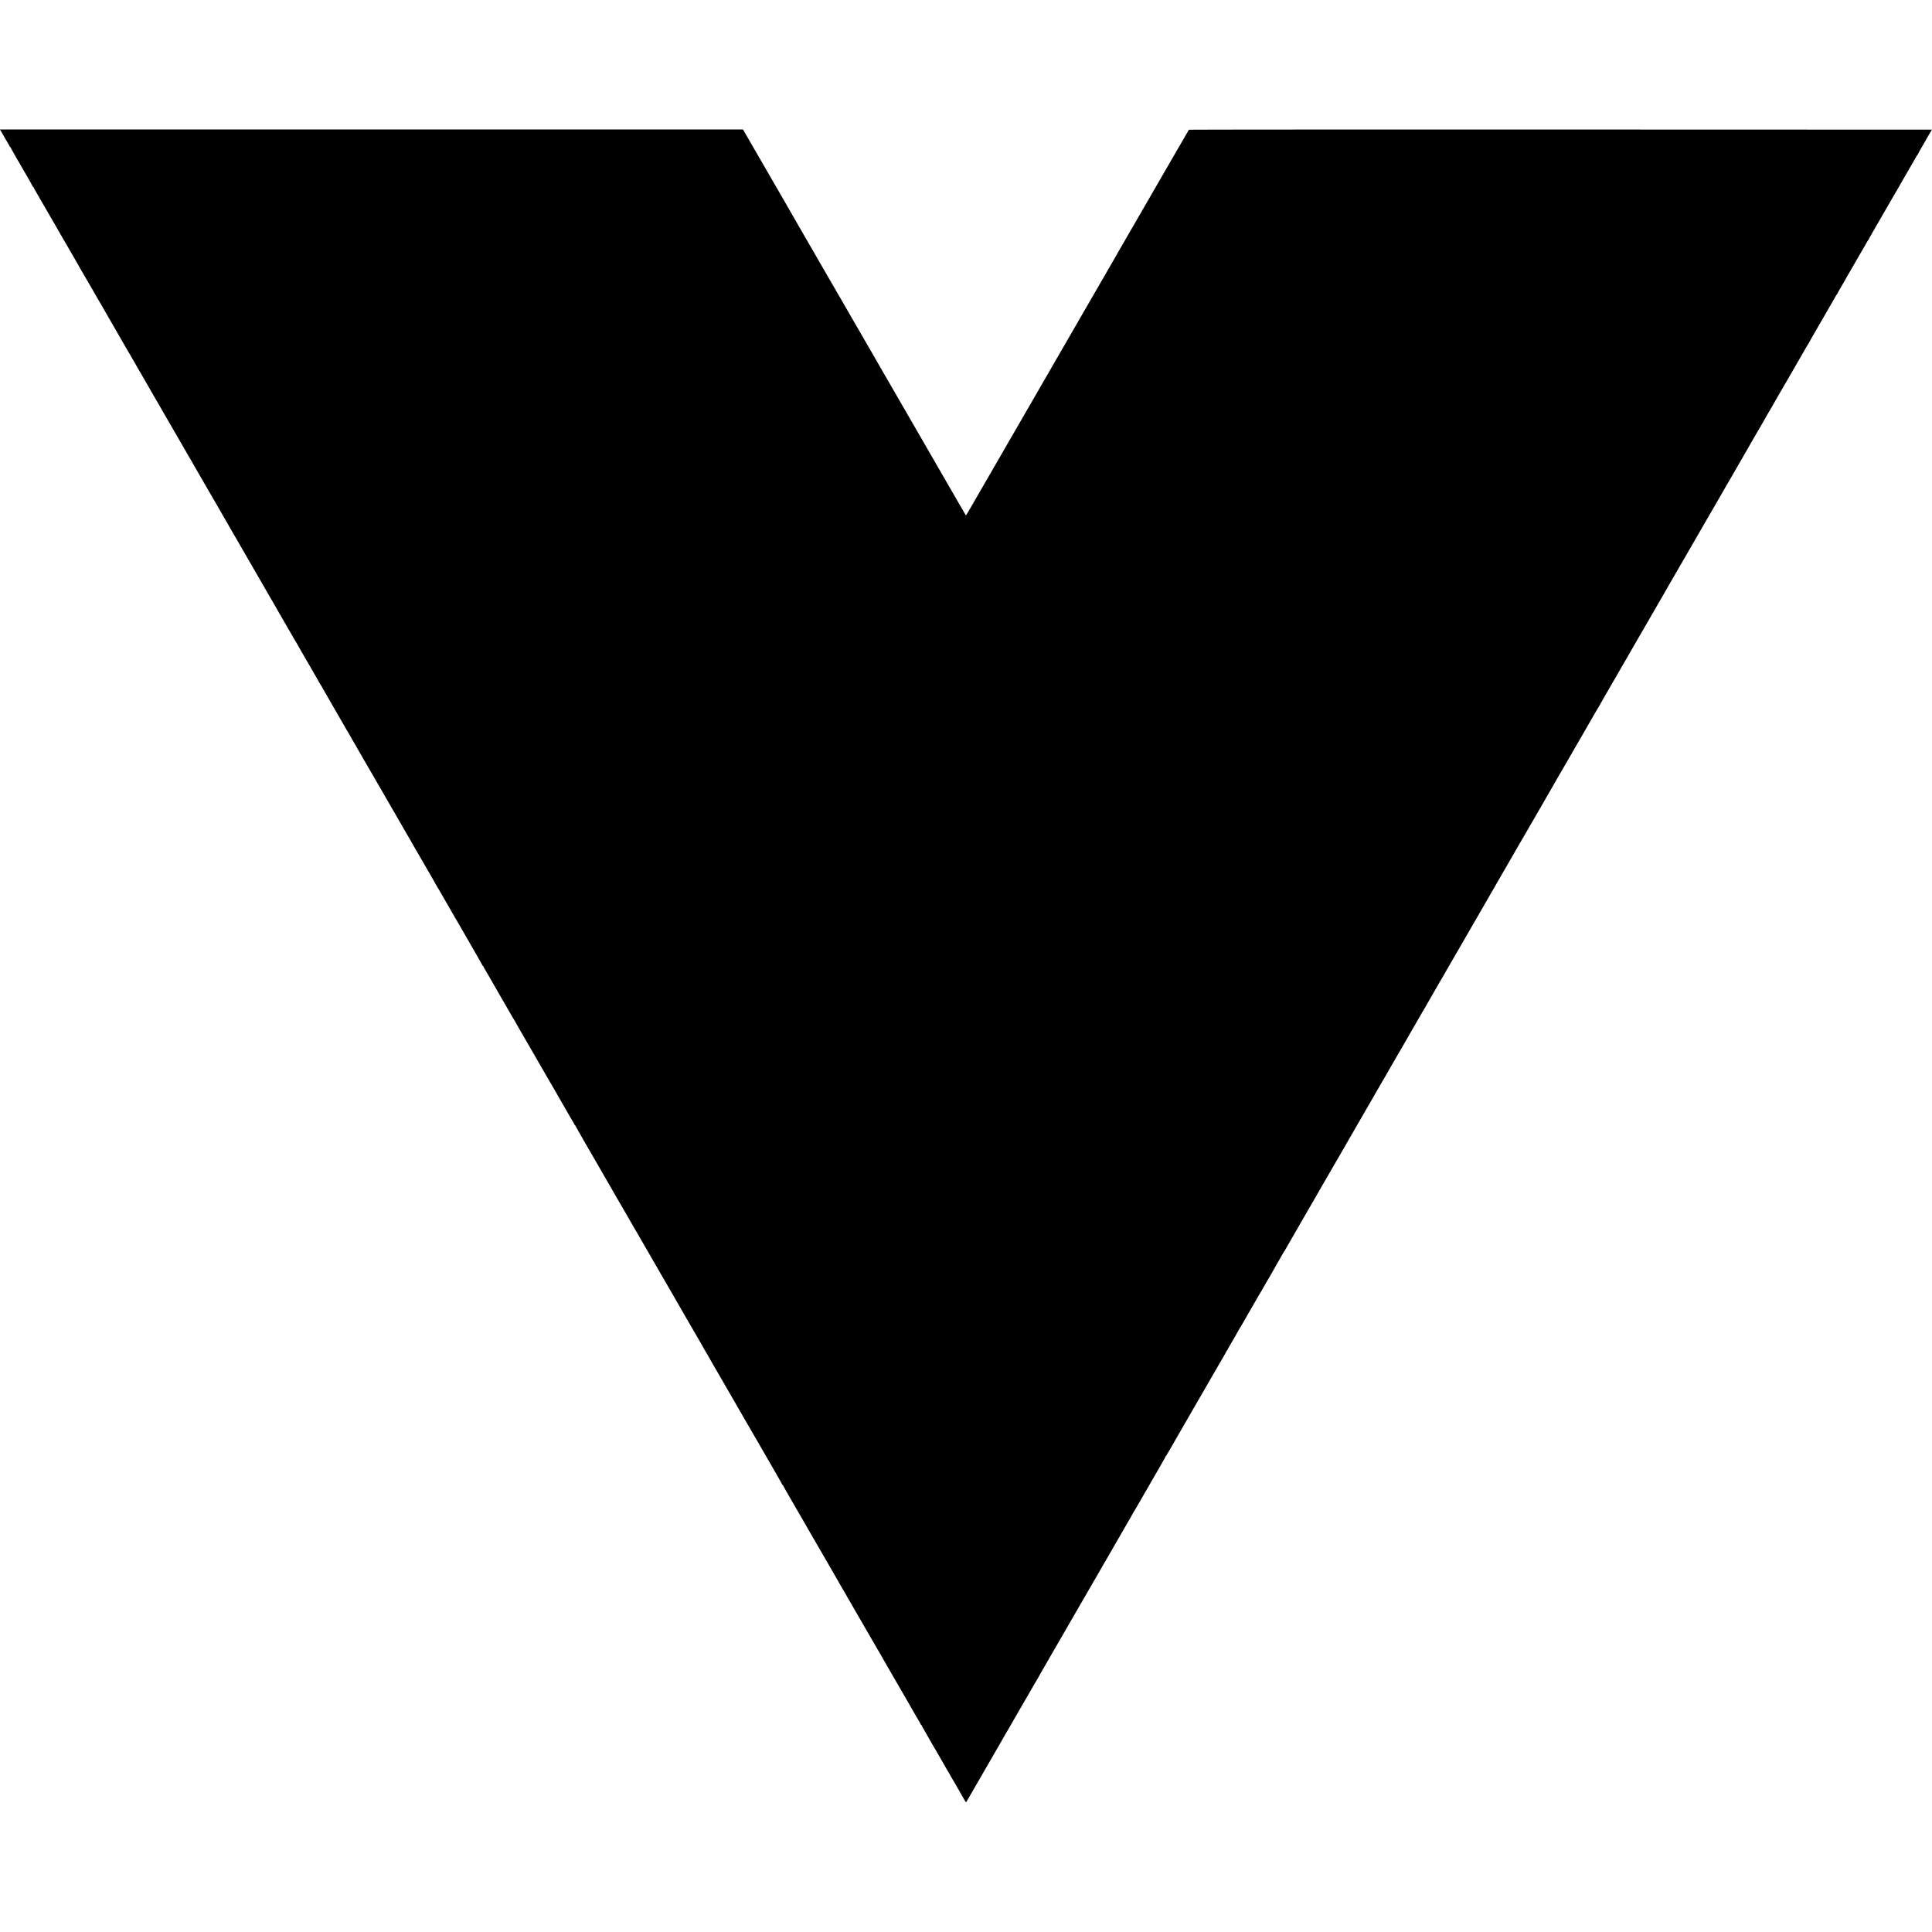
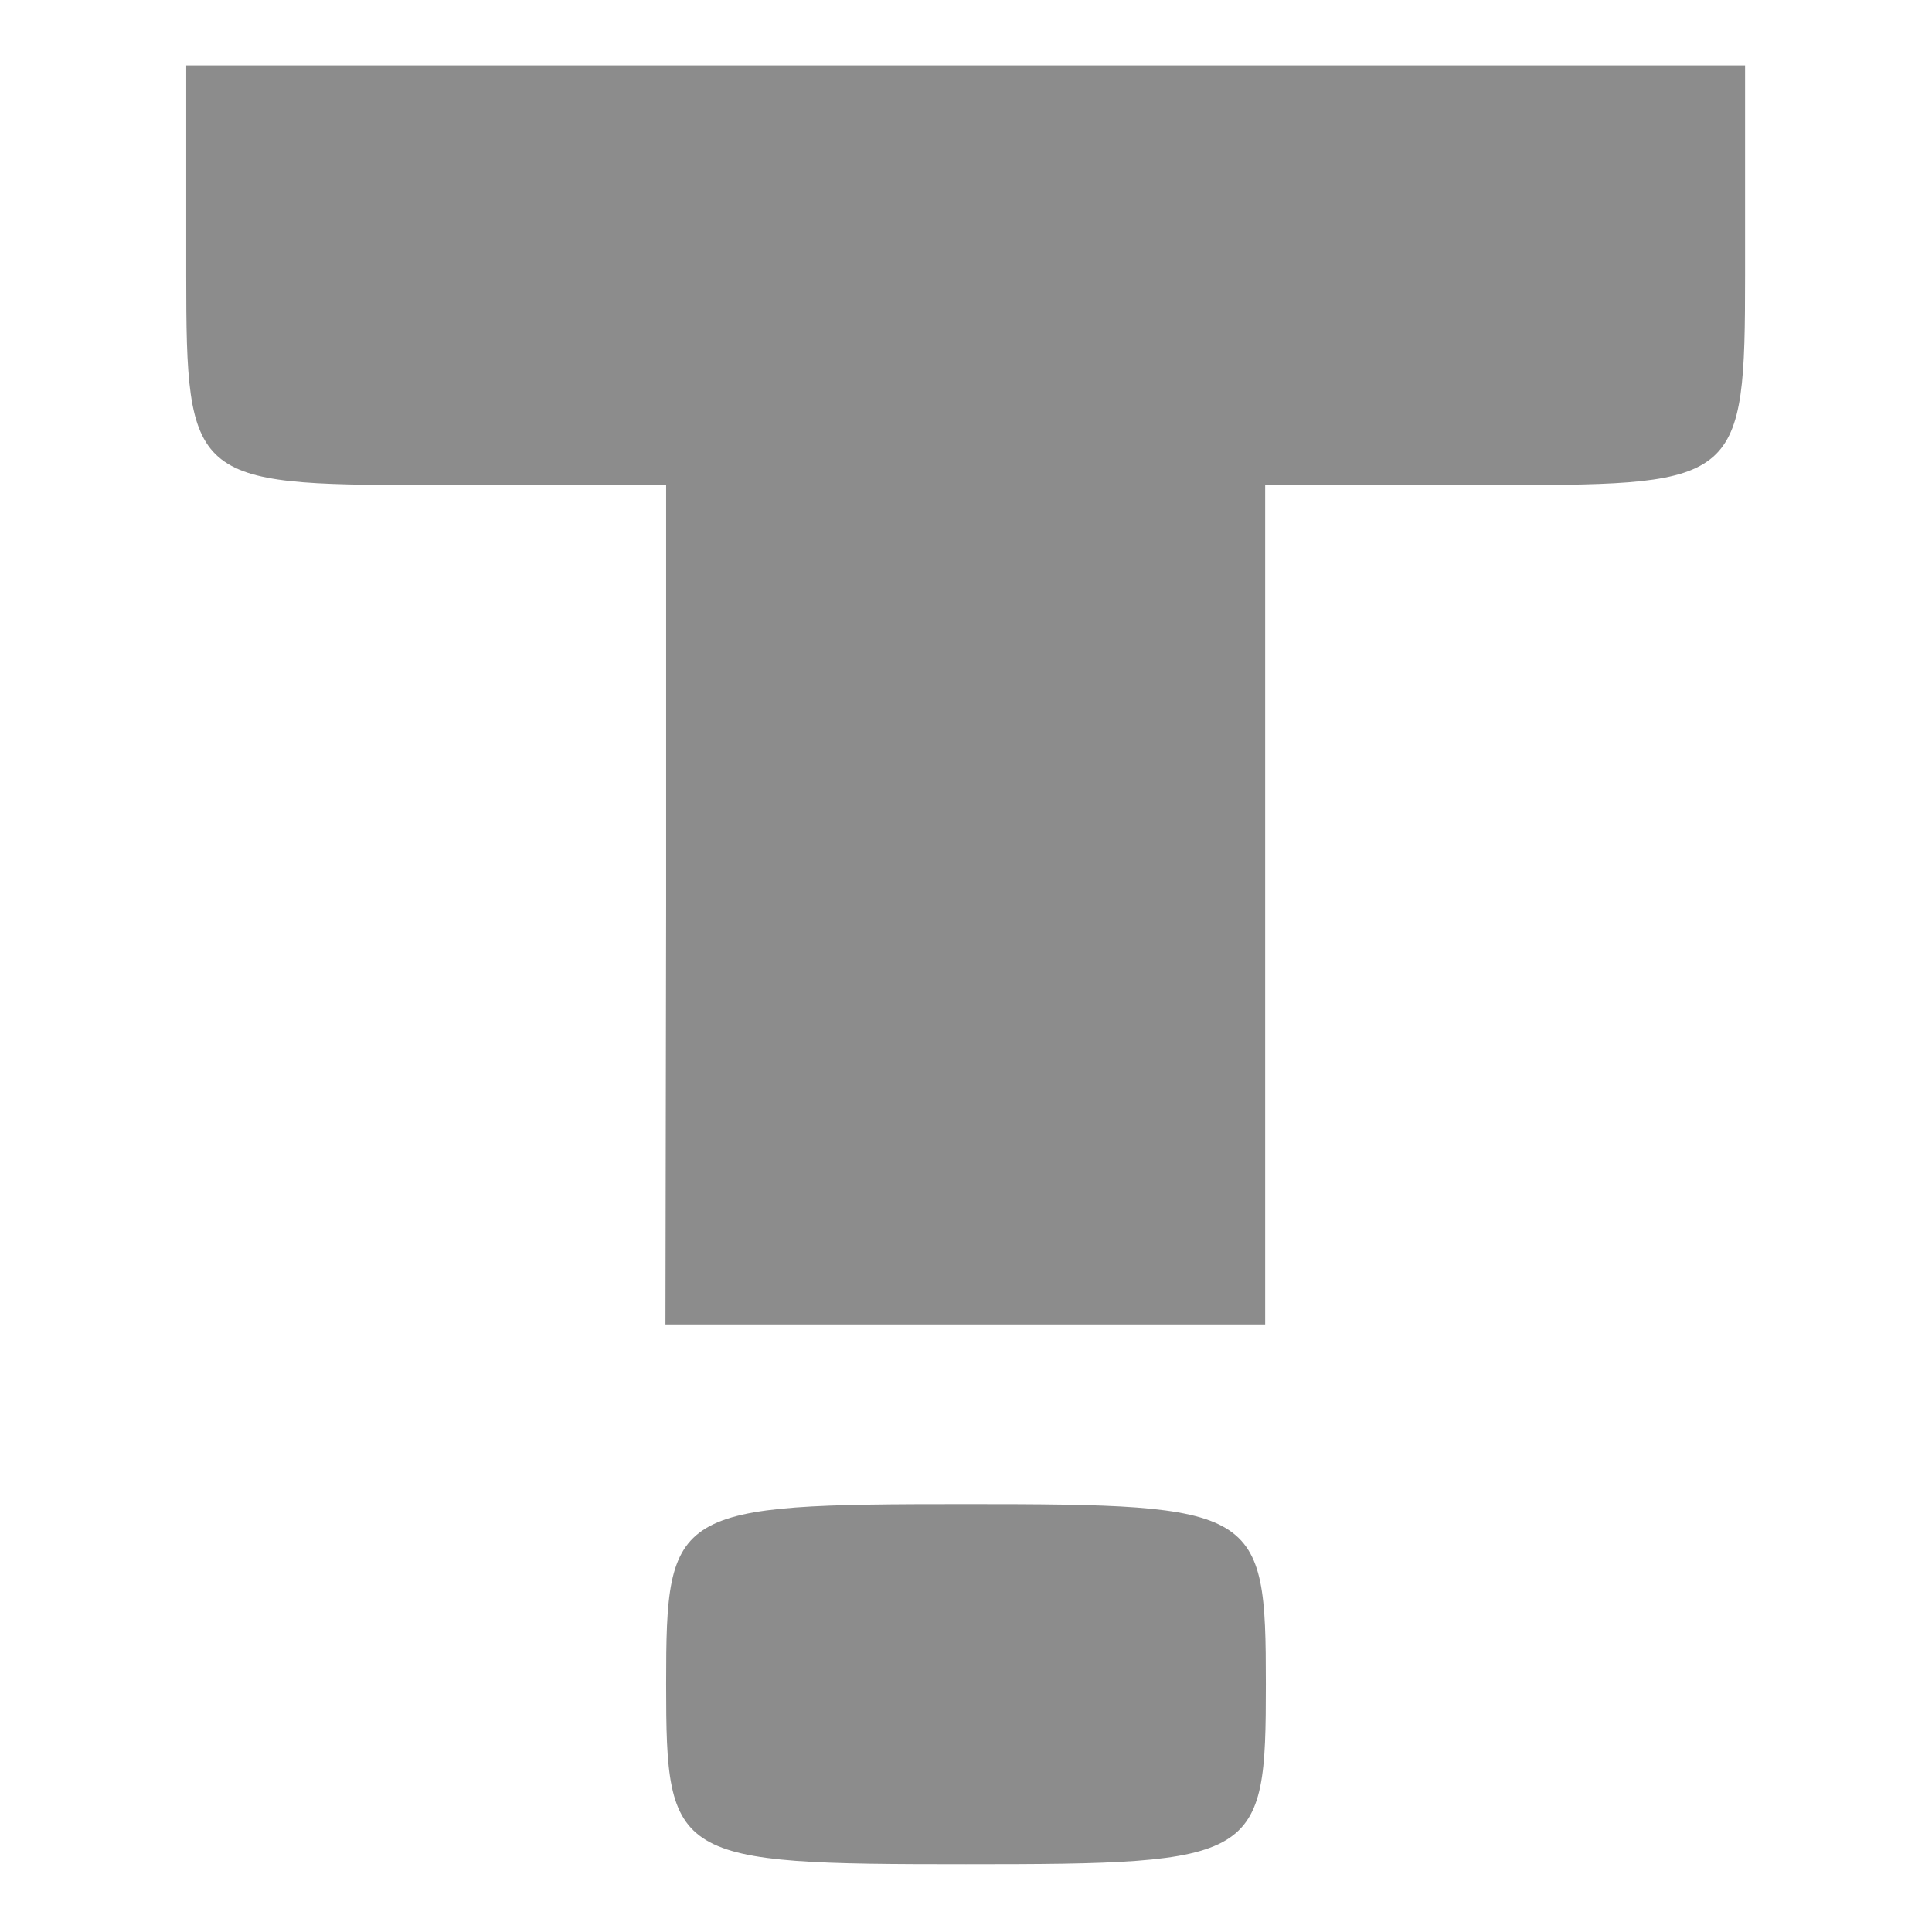
- <svg xmlns="http://www.w3.org/2000/svg" version="1.0" width="16pt" height="16pt" viewBox="0 0 16 16" preserveAspectRatio="xMidYMid meet">
-   <g transform="translate(0,16) scale(0.00032,-0.00032)" fill="#000000" stroke="none">
-     <path d="M18 46618 c45 -75 122 -207 122 -211 0 -2 25 -45 55 -95 30 -50 55 -96 55 -102 0 -5 5 -10 10 -10 6 0 10 -4 10 -9 0 -5 73 -135 161 -288 89 -153 173 -298 187 -323 14 -25 32 -57 41 -72 88 -149 187 -324 189 -335 2 -7 8 -13 13 -13 5 0 9 -4 9 -10 0 -5 46 -89 103 -187 175 -302 490 -846 507 -876 8 -16 20 -36 25 -45 28 -46 290 -498 339 -585 13 -23 74 -129 136 -236 61 -107 123 -215 137 -240 14 -25 29 -50 33 -56 5 -5 23 -37 40 -70 18 -33 38 -67 44 -75 11 -16 21 -33 63 -109 14 -25 29 -50 33 -56 4 -5 21 -35 38 -65 55 -100 261 -455 269 -465 4 -5 14 -21 20 -35 15 -29 41 -75 103 -180 24 -41 52 -88 60 -105 9 -16 57 -100 107 -185 112 -193 362 -626 380 -660 8 -14 23 -38 33 -55 11 -16 23 -37 27 -45 4 -8 26 -46 48 -85 23 -38 53 -90 67 -115 46 -81 64 -113 178 -310 62 -107 121 -210 132 -227 37 -67 56 -99 85 -148 16 -27 32 -57 36 -65 4 -8 15 -27 25 -42 9 -15 53 -89 96 -165 44 -76 177 -307 296 -513 120 -206 268 -463 330 -570 131 -227 117 -203 200 -348 36 -62 73 -125 82 -140 10 -15 21 -34 25 -42 4 -8 20 -37 36 -65 17 -27 38 -65 48 -82 49 -85 64 -111 87 -153 13 -25 28 -49 32 -55 4 -5 78 -134 165 -285 87 -151 166 -288 176 -305 10 -16 26 -43 35 -59 9 -17 125 -217 257 -445 132 -229 253 -441 270 -471 17 -30 45 -79 64 -108 18 -29 33 -54 33 -57 0 -2 20 -37 44 -77 24 -40 123 -212 221 -383 97 -170 190 -330 205 -355 16 -25 39 -65 53 -90 13 -25 81 -144 152 -265 70 -121 137 -238 150 -260 12 -22 37 -65 55 -95 18 -30 43 -73 55 -95 12 -22 48 -85 80 -140 77 -132 163 -280 190 -330 13 -22 71 -123 130 -225 59 -102 116 -199 126 -217 10 -17 29 -50 43 -72 15 -22 26 -43 26 -45 0 -2 27 -50 60 -106 33 -56 60 -103 60 -105 0 -2 55 -98 90 -155 8 -14 182 -316 239 -414 13 -22 45 -79 72 -124 27 -46 49 -86 49 -89 0 -2 14 -24 30 -48 16 -24 30 -46 30 -49 0 -5 74 -135 100 -176 5 -8 24 -42 43 -75 50 -88 58 -101 262 -455 104 -179 199 -345 213 -370 14 -25 28 -49 32 -55 4 -5 17 -26 28 -45 10 -19 62 -109 114 -200 114 -197 133 -230 170 -295 16 -27 33 -57 38 -65 17 -28 96 -165 103 -180 4 -8 16 -28 26 -45 10 -16 77 -131 148 -255 72 -124 181 -313 243 -420 62 -107 121 -209 131 -227 35 -62 323 -560 392 -678 38 -66 83 -145 100 -175 16 -30 33 -59 37 -65 4 -5 17 -27 29 -47 34 -61 56 -100 90 -156 17 -29 31 -55 31 -57 0 -2 17 -32 39 -67 21 -35 134 -229 251 -433 117 -203 235 -407 261 -451 27 -45 49 -85 49 -88 0 -4 8 -19 19 -34 15 -21 200 -341 309 -533 10 -19 33 -58 51 -87 17 -29 31 -54 31 -56 0 -2 25 -44 55 -94 30 -50 55 -95 55 -98 0 -4 6 -15 14 -23 7 -9 27 -41 43 -71 17 -30 170 -297 342 -594 171 -296 311 -542 311 -547 0 -5 5 -9 10 -9 6 0 10 -4 10 -10 0 -5 22 -47 49 -92 27 -46 58 -99 68 -118 24 -43 81 -140 93 -160 5 -8 66 -114 135 -235 69 -121 130 -227 135 -235 12 -21 259 -447 283 -490 10 -19 28 -47 38 -62 11 -14 19 -29 19 -32 0 -3 37 -69 83 -148 99 -170 305 -526 337 -583 13 -22 31 -53 41 -70 11 -16 22 -37 26 -45 7 -14 82 -146 103 -180 14 -24 181 -311 205 -355 13 -22 46 -80 75 -130 29 -49 64 -110 78 -135 14 -25 51 -88 82 -140 31 -52 59 -102 63 -110 4 -8 18 -33 31 -55 205 -353 284 -489 309 -535 17 -30 45 -78 62 -106 18 -28 36 -60 39 -72 4 -12 12 -22 17 -22 5 0 9 -4 9 -10 0 -5 109 -197 241 -427 133 -230 250 -431 259 -448 51 -90 222 -385 280 -485 37 -63 78 -135 92 -160 14 -25 67 -117 118 -205 51 -88 101 -175 111 -193 34 -58 55 -95 149 -257 51 -88 101 -173 110 -190 9 -16 76 -131 147 -255 72 -124 140 -241 151 -260 61 -108 281 -489 355 -615 38 -66 77 -133 87 -150 35 -63 91 -161 100 -175 14 -23 99 -169 128 -220 54 -97 135 -235 142 -245 4 -5 20 -32 35 -60 26 -48 238 -416 276 -480 10 -16 26 -46 37 -65 30 -53 382 -661 403 -695 10 -16 22 -37 26 -45 4 -8 26 -48 50 -88 24 -41 43 -75 43 -77 0 -2 22 -40 50 -85 27 -45 50 -84 50 -86 0 -3 38 -69 83 -147 84 -142 302 -520 340 -587 10 -19 34 -60 52 -90 18 -30 44 -75 57 -100 14 -25 45 -79 70 -120 25 -41 56 -96 70 -121 14 -25 77 -133 138 -240 62 -107 122 -210 132 -229 25 -43 310 -535 337 -581 11 -19 26 -45 34 -59 17 -32 238 -414 266 -460 11 -19 24 -41 28 -49 3 -7 75 -133 160 -278 84 -146 153 -269 153 -274 0 -5 5 -9 10 -9 6 0 10 -4 10 -10 0 -5 82 -150 181 -322 182 -314 201 -346 240 -415 12 -21 80 -139 152 -263 71 -124 141 -245 155 -270 14 -25 28 -49 32 -55 6 -8 145 -248 220 -380 37 -66 209 -362 229 -395 11 -19 24 -42 28 -49 4 -8 67 -118 140 -243 73 -125 133 -230 133 -233 0 -2 15 -28 33 -57 19 -29 47 -78 64 -108 17 -30 53 -93 79 -139 53 -90 82 -141 157 -272 82 -142 115 -199 381 -659 142 -245 268 -463 281 -485 12 -22 71 -125 132 -230 60 -104 172 -298 248 -430 76 -132 146 -253 156 -270 11 -16 22 -36 26 -44 3 -8 30 -54 60 -103 29 -49 53 -91 53 -93 0 -3 18 -34 40 -70 22 -36 40 -67 40 -69 0 -2 37 -66 81 -142 45 -77 98 -168 119 -204 20 -36 47 -81 58 -100 12 -19 27 -47 33 -62 6 -16 15 -28 20 -28 5 0 9 -4 9 -9 0 -6 63 -118 140 -251 77 -133 140 -243 140 -245 0 -2 18 -33 41 -70 22 -37 49 -83 60 -101 10 -19 29 -51 40 -71 25 -45 109 -189 126 -218 7 -11 17 -29 22 -40 6 -11 22 -38 35 -60 14 -22 37 -62 52 -90 14 -27 35 -62 45 -77 11 -14 19 -29 19 -32 0 -3 18 -35 40 -71 22 -36 40 -67 40 -69 0 -2 19 -35 42 -72 23 -38 55 -94 72 -124 26 -47 139 -244 171 -298 6 -9 21 -36 34 -60 28 -48 37 -51 51 -19 6 12 19 36 29 52 10 17 27 46 38 65 11 19 104 181 208 360 103 179 199 345 213 370 14 25 42 74 64 109 21 34 38 65 38 67 0 2 18 33 40 69 22 36 40 67 40 69 0 3 177 310 199 346 16 26 136 234 140 244 2 5 25 44 52 88 27 44 49 81 49 84 0 2 18 34 40 70 22 36 40 67 40 69 0 2 20 36 43 77 35 58 169 289 297 513 9 17 50 86 90 155 40 69 86 150 103 180 16 30 35 62 41 70 6 8 16 24 22 35 35 64 72 129 167 293 59 100 116 199 127 220 11 20 30 53 41 72 43 72 1070 1850 1121 1940 14 25 65 113 113 195 48 83 96 166 107 185 10 19 28 50 38 68 11 18 73 124 137 235 64 111 175 303 246 427 71 124 173 299 225 390 52 91 116 202 143 248 27 45 49 85 49 89 0 4 6 14 14 22 7 9 28 43 46 76 26 47 251 436 378 655 11 19 29 51 40 70 11 19 101 176 201 348 99 172 181 317 181 323 0 5 5 9 10 9 6 0 10 5 10 11 0 6 8 23 18 37 11 15 32 52 49 82 16 30 130 228 253 440 122 212 234 405 248 430 13 25 39 70 57 100 39 65 69 117 130 225 25 44 50 87 55 95 12 19 78 134 220 380 61 107 129 224 150 260 161 277 222 382 246 425 15 28 47 83 71 123 24 41 43 78 43 83 0 5 4 9 8 9 4 0 13 12 19 28 7 15 23 45 36 67 66 110 277 478 277 483 0 3 6 13 14 21 7 9 27 41 43 71 17 30 45 80 63 110 34 57 375 649 394 685 6 11 16 27 22 35 6 8 26 42 44 75 18 33 41 74 51 90 10 17 24 41 32 55 54 97 72 128 88 152 11 14 19 28 19 30 0 3 79 141 175 308 96 167 175 305 175 308 0 3 6 13 14 21 7 9 26 39 41 66 33 60 276 483 338 587 24 40 46 80 50 88 4 8 13 24 20 35 14 23 95 163 125 215 11 19 52 91 92 160 40 69 80 139 90 155 9 17 103 179 207 360 105 182 200 346 211 365 103 181 463 802 489 845 7 11 15 27 19 35 4 8 29 51 55 95 64 110 828 1433 848 1470 9 17 24 41 33 55 9 14 29 48 45 77 15 28 52 93 82 145 30 51 62 107 71 123 17 30 231 398 400 690 51 88 103 179 115 202 12 23 26 48 32 55 6 7 24 38 40 68 17 30 61 107 98 170 37 63 84 144 103 180 19 36 41 72 48 81 8 8 14 18 14 21 0 4 27 51 59 106 32 55 72 124 89 154 16 29 71 125 122 213 51 88 104 180 118 205 13 25 28 50 32 55 4 6 17 26 28 45 11 19 45 80 77 135 31 55 66 116 77 135 11 19 88 152 171 295 401 694 620 1072 650 1125 11 19 87 152 170 295 83 143 158 273 166 288 9 16 21 36 26 45 6 9 31 52 55 96 25 43 54 94 66 115 11 20 95 164 186 321 91 157 173 299 182 315 9 17 26 46 37 65 12 19 66 114 121 210 56 96 108 186 117 200 8 14 24 40 34 59 24 45 383 664 412 713 5 9 17 29 26 45 15 28 120 210 241 419 36 61 68 117 72 125 4 8 12 23 19 34 35 57 245 420 262 453 11 20 35 61 53 90 17 29 32 54 32 56 0 3 28 51 62 108 33 57 70 119 80 138 10 19 23 42 28 50 5 8 32 53 59 100 27 47 149 258 271 470 122 212 234 405 248 430 30 53 62 108 80 135 6 11 15 27 19 35 4 8 85 150 181 315 96 165 187 323 202 350 31 56 116 202 130 225 5 8 25 42 43 75 19 33 92 159 162 280 149 257 157 271 202 350 19 33 38 67 43 75 9 14 228 392 275 475 12 22 55 96 95 165 40 69 80 139 90 155 24 42 202 350 221 383 9 15 27 47 41 72 14 25 75 131 136 236 61 106 121 210 134 232 99 172 271 470 279 482 5 8 23 40 40 70 18 30 81 141 142 245 60 105 121 210 135 235 14 25 71 124 127 220 56 96 143 247 194 335 51 88 96 167 102 175 14 24 180 311 204 355 23 43 340 590 356 615 5 8 50 87 101 175 171 301 517 898 582 1008 25 43 46 81 46 83 0 2 12 23 27 47 14 23 40 67 56 97 16 30 35 62 42 70 7 8 15 22 18 30 4 8 20 38 37 65 16 28 33 57 37 65 6 12 111 196 143 250 5 8 55 95 112 193 57 98 113 195 126 215 12 20 27 46 32 57 6 11 14 27 20 35 5 8 76 130 156 270 80 140 165 287 187 325 23 39 52 90 66 115 13 25 30 52 37 61 8 8 14 18 14 21 0 4 41 77 92 165 50 87 175 302 276 478 101 176 208 360 236 408 28 49 67 117 86 152 19 35 41 70 48 77 6 6 12 15 12 19 0 7 124 224 167 291 12 21 23 40 23 42 0 2 21 40 46 83 26 43 55 92 64 109 54 95 327 568 354 614 19 30 45 75 59 100 71 128 82 145 89 148 4 2 8 8 8 13 0 5 42 82 94 172 311 538 496 858 518 897 14 25 40 70 58 100 18 30 42 71 53 90 10 19 79 139 152 265 73 127 142 246 153 265 10 19 43 76 72 125 29 50 63 108 75 130 65 116 80 140 87 143 4 2 8 8 8 12 0 8 114 212 140 250 6 8 14 24 20 35 5 11 54 97 108 190 l100 170 -9611 3 c-5286 1 -9614 -1 -9618 -5 -5 -6 -419 -719 -619 -1068 -89 -155 -267 -463 -323 -560 -38 -66 -81 -140 -95 -165 -31 -56 -263 -457 -526 -910 -110 -190 -224 -388 -254 -440 -29 -52 -61 -109 -71 -125 -23 -39 -243 -420 -268 -465 -11 -19 -204 -352 -428 -740 -224 -388 -477 -826 -563 -975 -85 -148 -185 -322 -222 -385 -37 -63 -120 -207 -185 -320 -65 -113 -177 -306 -248 -430 -72 -124 -172 -297 -222 -385 -51 -88 -142 -245 -202 -350 -131 -226 -247 -427 -408 -705 -65 -113 -249 -432 -410 -710 -160 -278 -388 -673 -506 -877 -118 -205 -216 -373 -219 -373 -3 0 -52 82 -109 183 -58 100 -144 250 -192 332 -95 164 -402 696 -647 1120 -85 149 -228 396 -317 550 -212 365 -982 1700 -1008 1745 -10 19 -43 76 -72 125 -29 50 -64 110 -77 135 -14 25 -63 110 -110 190 -47 80 -96 165 -110 190 -14 25 -99 171 -188 325 -89 154 -174 300 -188 325 -13 25 -64 113 -112 195 -48 83 -140 242 -205 355 -65 113 -183 317 -263 454 -79 137 -152 264 -163 282 -50 89 -335 583 -354 614 -12 19 -34 58 -50 85 -15 28 -129 226 -253 440 -124 215 -235 408 -247 430 -12 22 -69 121 -127 220 -58 99 -226 389 -373 645 -148 256 -324 561 -392 678 -67 117 -134 232 -147 255 -13 23 -33 59 -46 80 l-22 37 -9615 0 -9615 0 20 -32z" />
+ <svg xmlns="http://www.w3.org/2000/svg" width="16pt" height="16pt" version="1.1" viewBox="0 0 5.644 5.644">
+   <g transform="translate(0 -291.36)">
+     <path d="m1.946 296.28c0-0.514 0.019-0.526 0.876-0.526 0.856 0 0.876 0.012 0.876 0.526 0 0.514-0.019 0.526-0.876 0.526-0.856 0-0.876-0.012-0.876-0.526zm0-2.277v-1.226h-0.701c-0.684 0-0.701-0.015-0.701-0.613v-0.613h4.554v0.613c0 0.599-0.017 0.613-0.701 0.613h-0.701v2.452h-1.752z" fill="#8c8c8c" />
  </g>
</svg>
